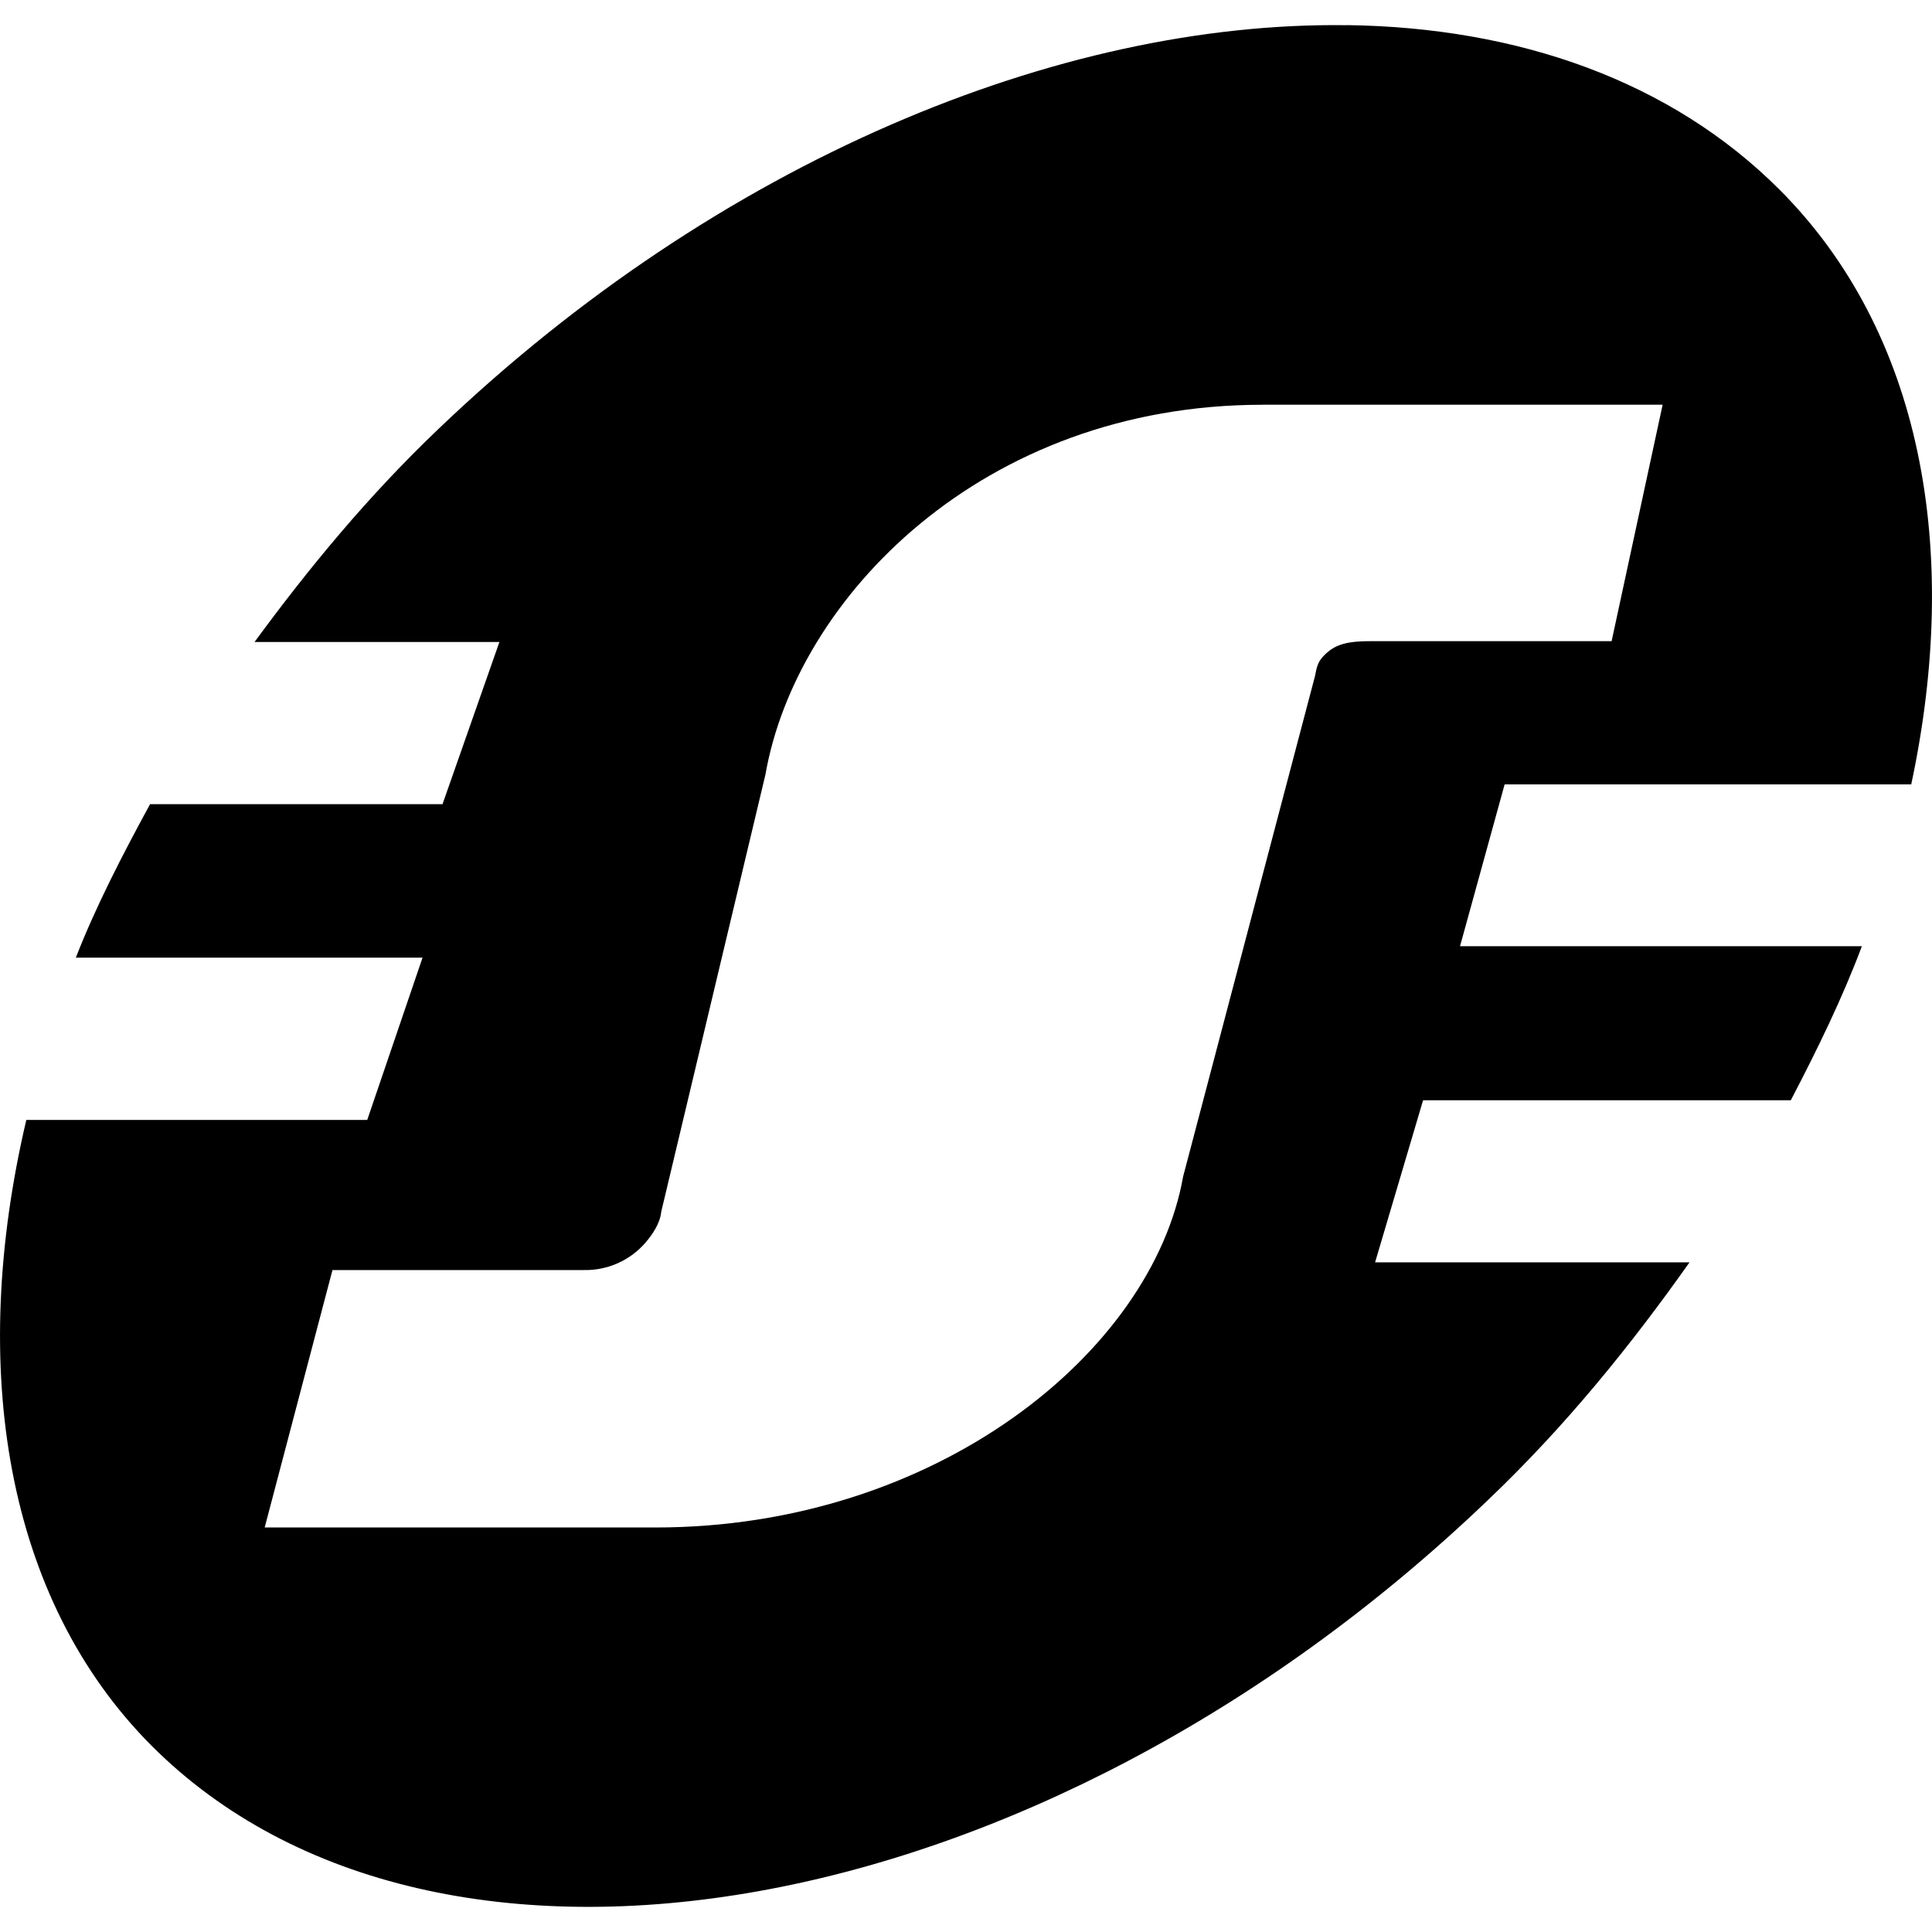
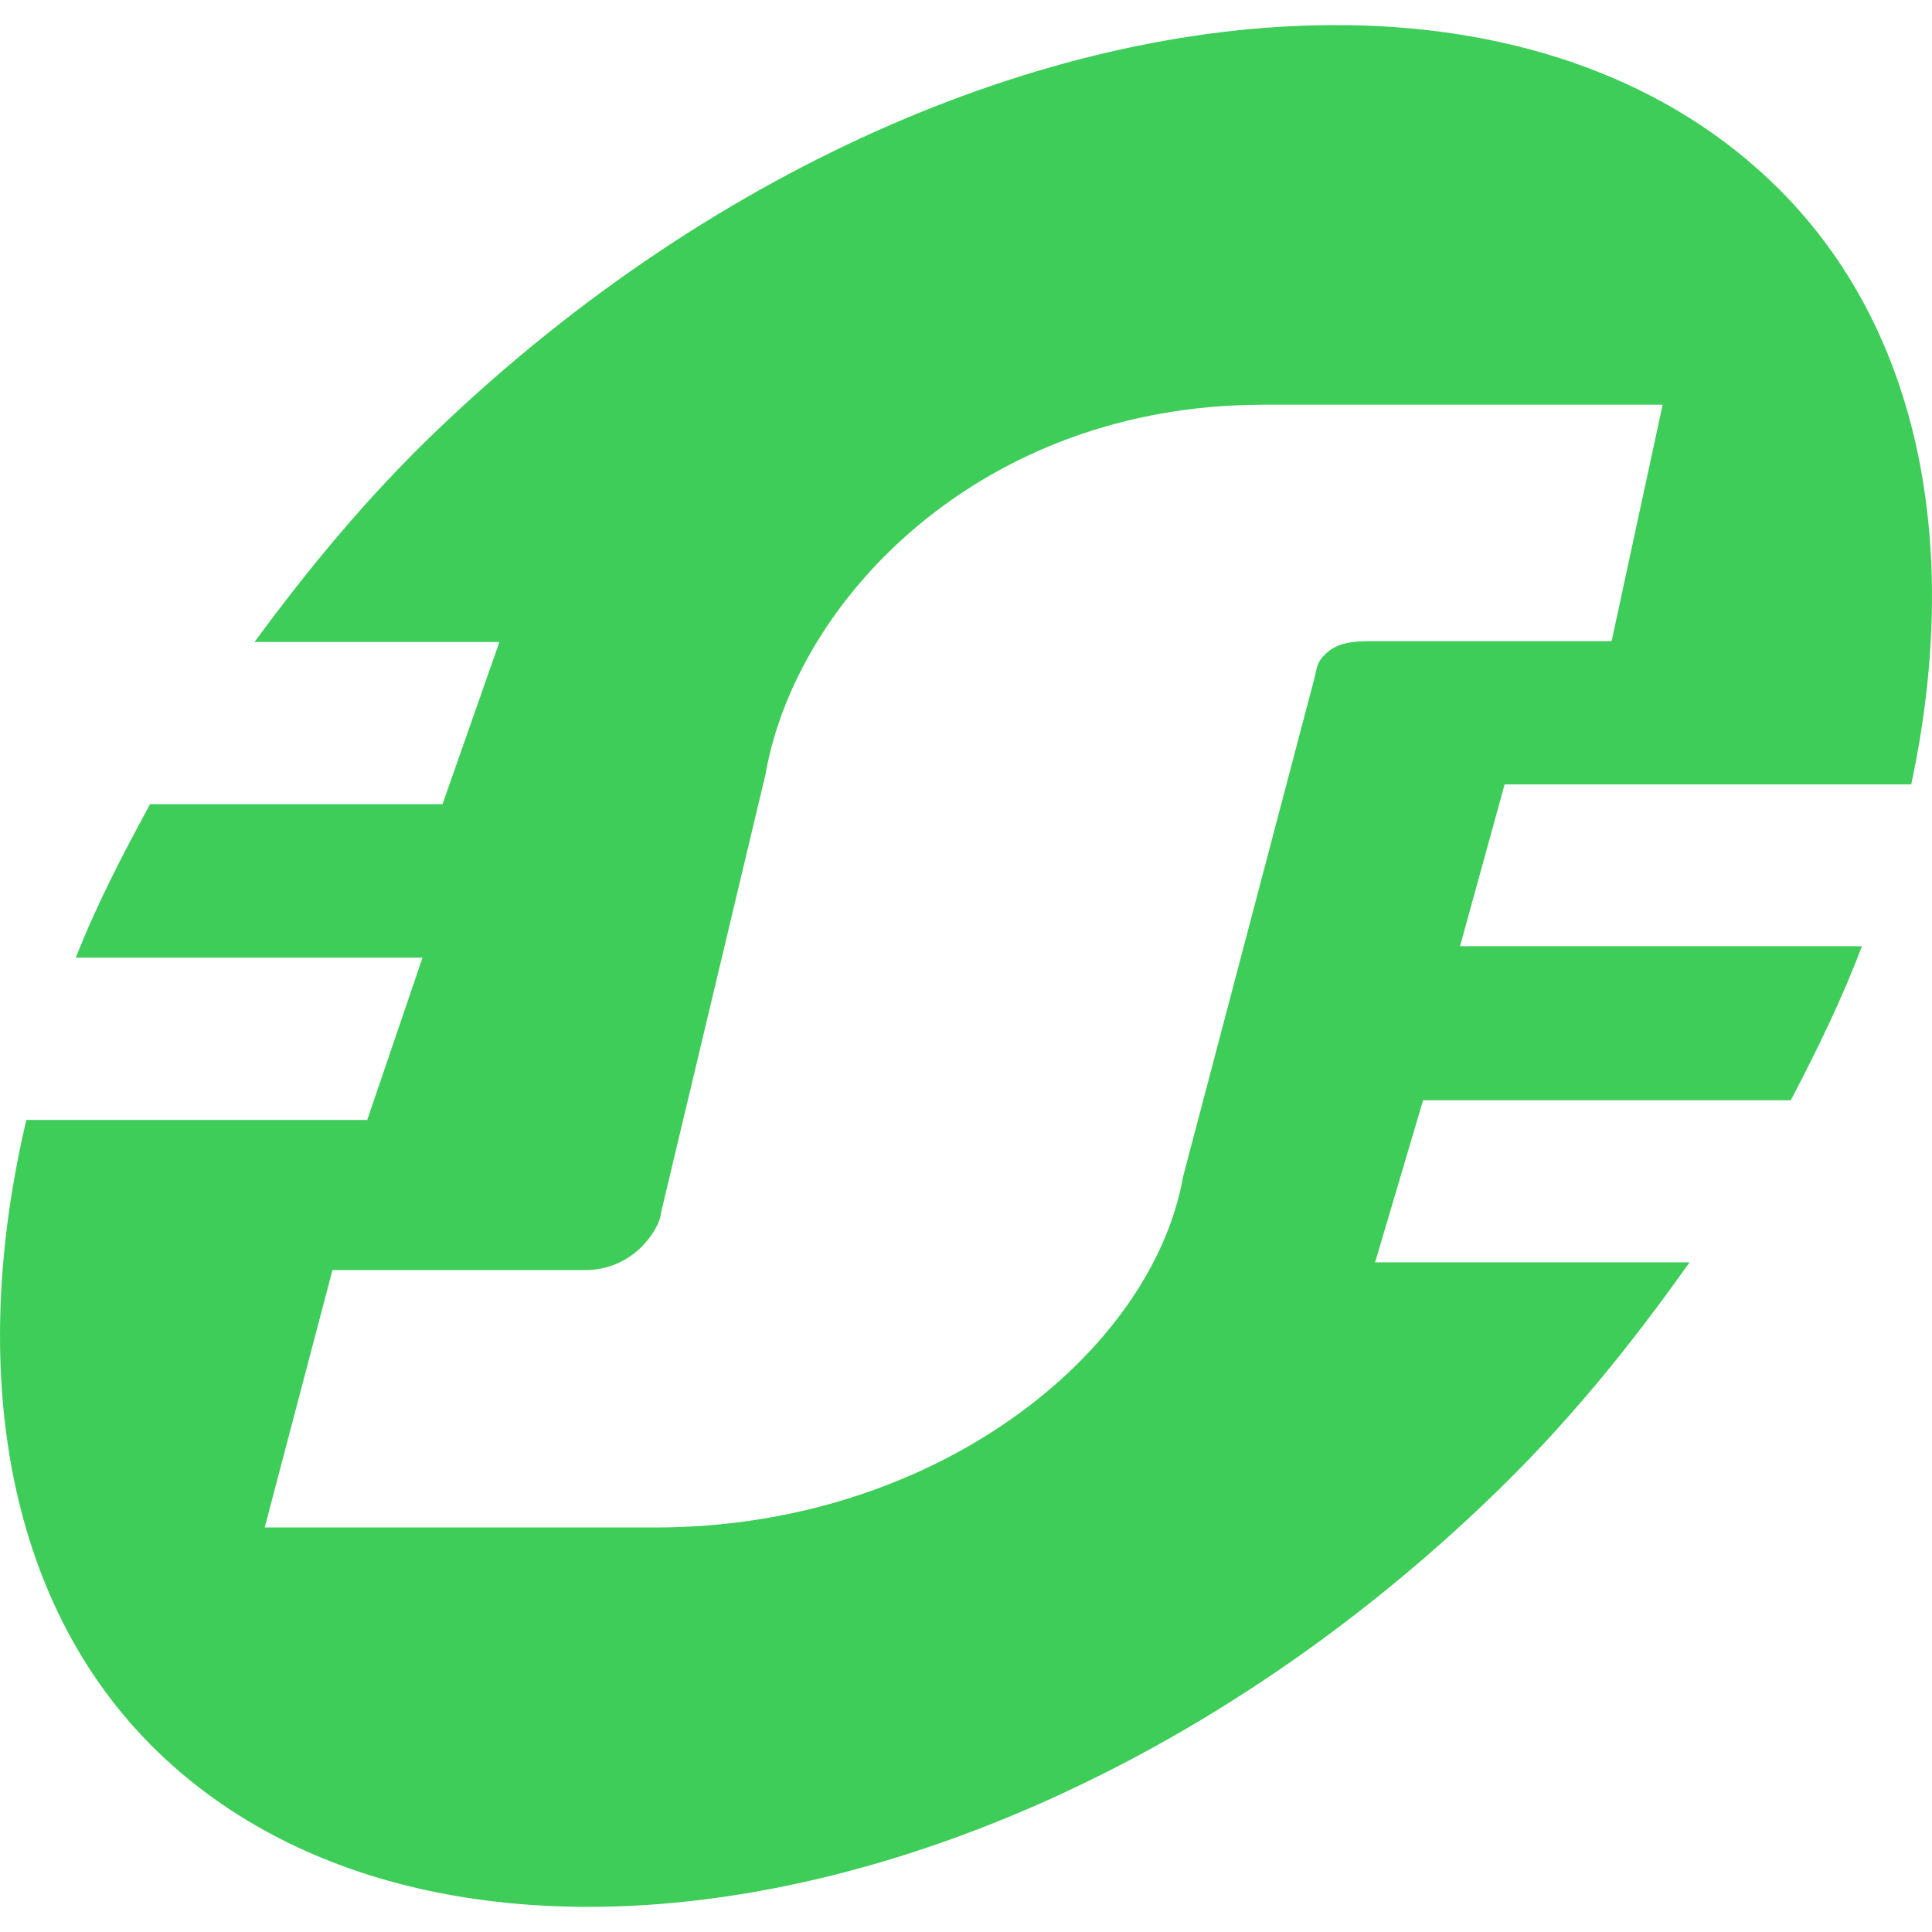
<svg xmlns="http://www.w3.org/2000/svg" role="img" viewBox="0 0 24 24">
-   <path d="M16.73.313c-3.56-.049-7.797 1.68-11.288 5.02-.87.83-1.607 1.725-2.28 2.642h3.042L5.497 9.99H1.864c-.346.636-.672 1.266-.922 1.906h4.307l-.687 2.016H.327c-.724 3.079-.262 5.953 1.559 7.777 3.54 3.538 11.01 2.292 16.591-3.048.977-.93 1.783-1.931 2.511-2.96h-3.906l.596-2.013h4.568c.334-.64.643-1.274.883-1.914h-4.992l.554-2.01h5.051c.623-2.917.132-5.62-1.638-7.39C20.76 1.01 18.867.34 16.73.312Zm-1.044 4.714h4.968l-.634 2.938h-3.002c-.323 0-.46.054-.592.201-.05.058-.07.115-.09.23l-1.639 6.22c-.385 2.179-3.065 4.359-6.555 4.359H3.288l.842-3.198h3.119a.984.984 0 0 0 .775-.347c.076-.09.177-.232.19-.377L9.509 9.62c.381-2.182 2.686-4.592 6.177-4.592Z" />
+   <path fill="#3DCD58" d="M16.73.313c-3.56-.049-7.797 1.68-11.288 5.02-.87.83-1.607 1.725-2.28 2.642h3.042L5.497 9.99H1.864c-.346.636-.672 1.266-.922 1.906h4.307l-.687 2.016H.327c-.724 3.079-.262 5.953 1.559 7.777 3.54 3.538 11.01 2.292 16.591-3.048.977-.93 1.783-1.931 2.511-2.96h-3.906l.596-2.013h4.568c.334-.64.643-1.274.883-1.914h-4.992l.554-2.01h5.051c.623-2.917.132-5.62-1.638-7.39C20.76 1.01 18.867.34 16.73.312Zm-1.044 4.714h4.968l-.634 2.938h-3.002c-.323 0-.46.054-.592.201-.05.058-.07.115-.09.23l-1.639 6.22c-.385 2.179-3.065 4.359-6.555 4.359H3.288l.842-3.198h3.119a.984.984 0 0 0 .775-.347c.076-.09.177-.232.19-.377L9.509 9.62c.381-2.182 2.686-4.592 6.177-4.592Z" />
</svg>
